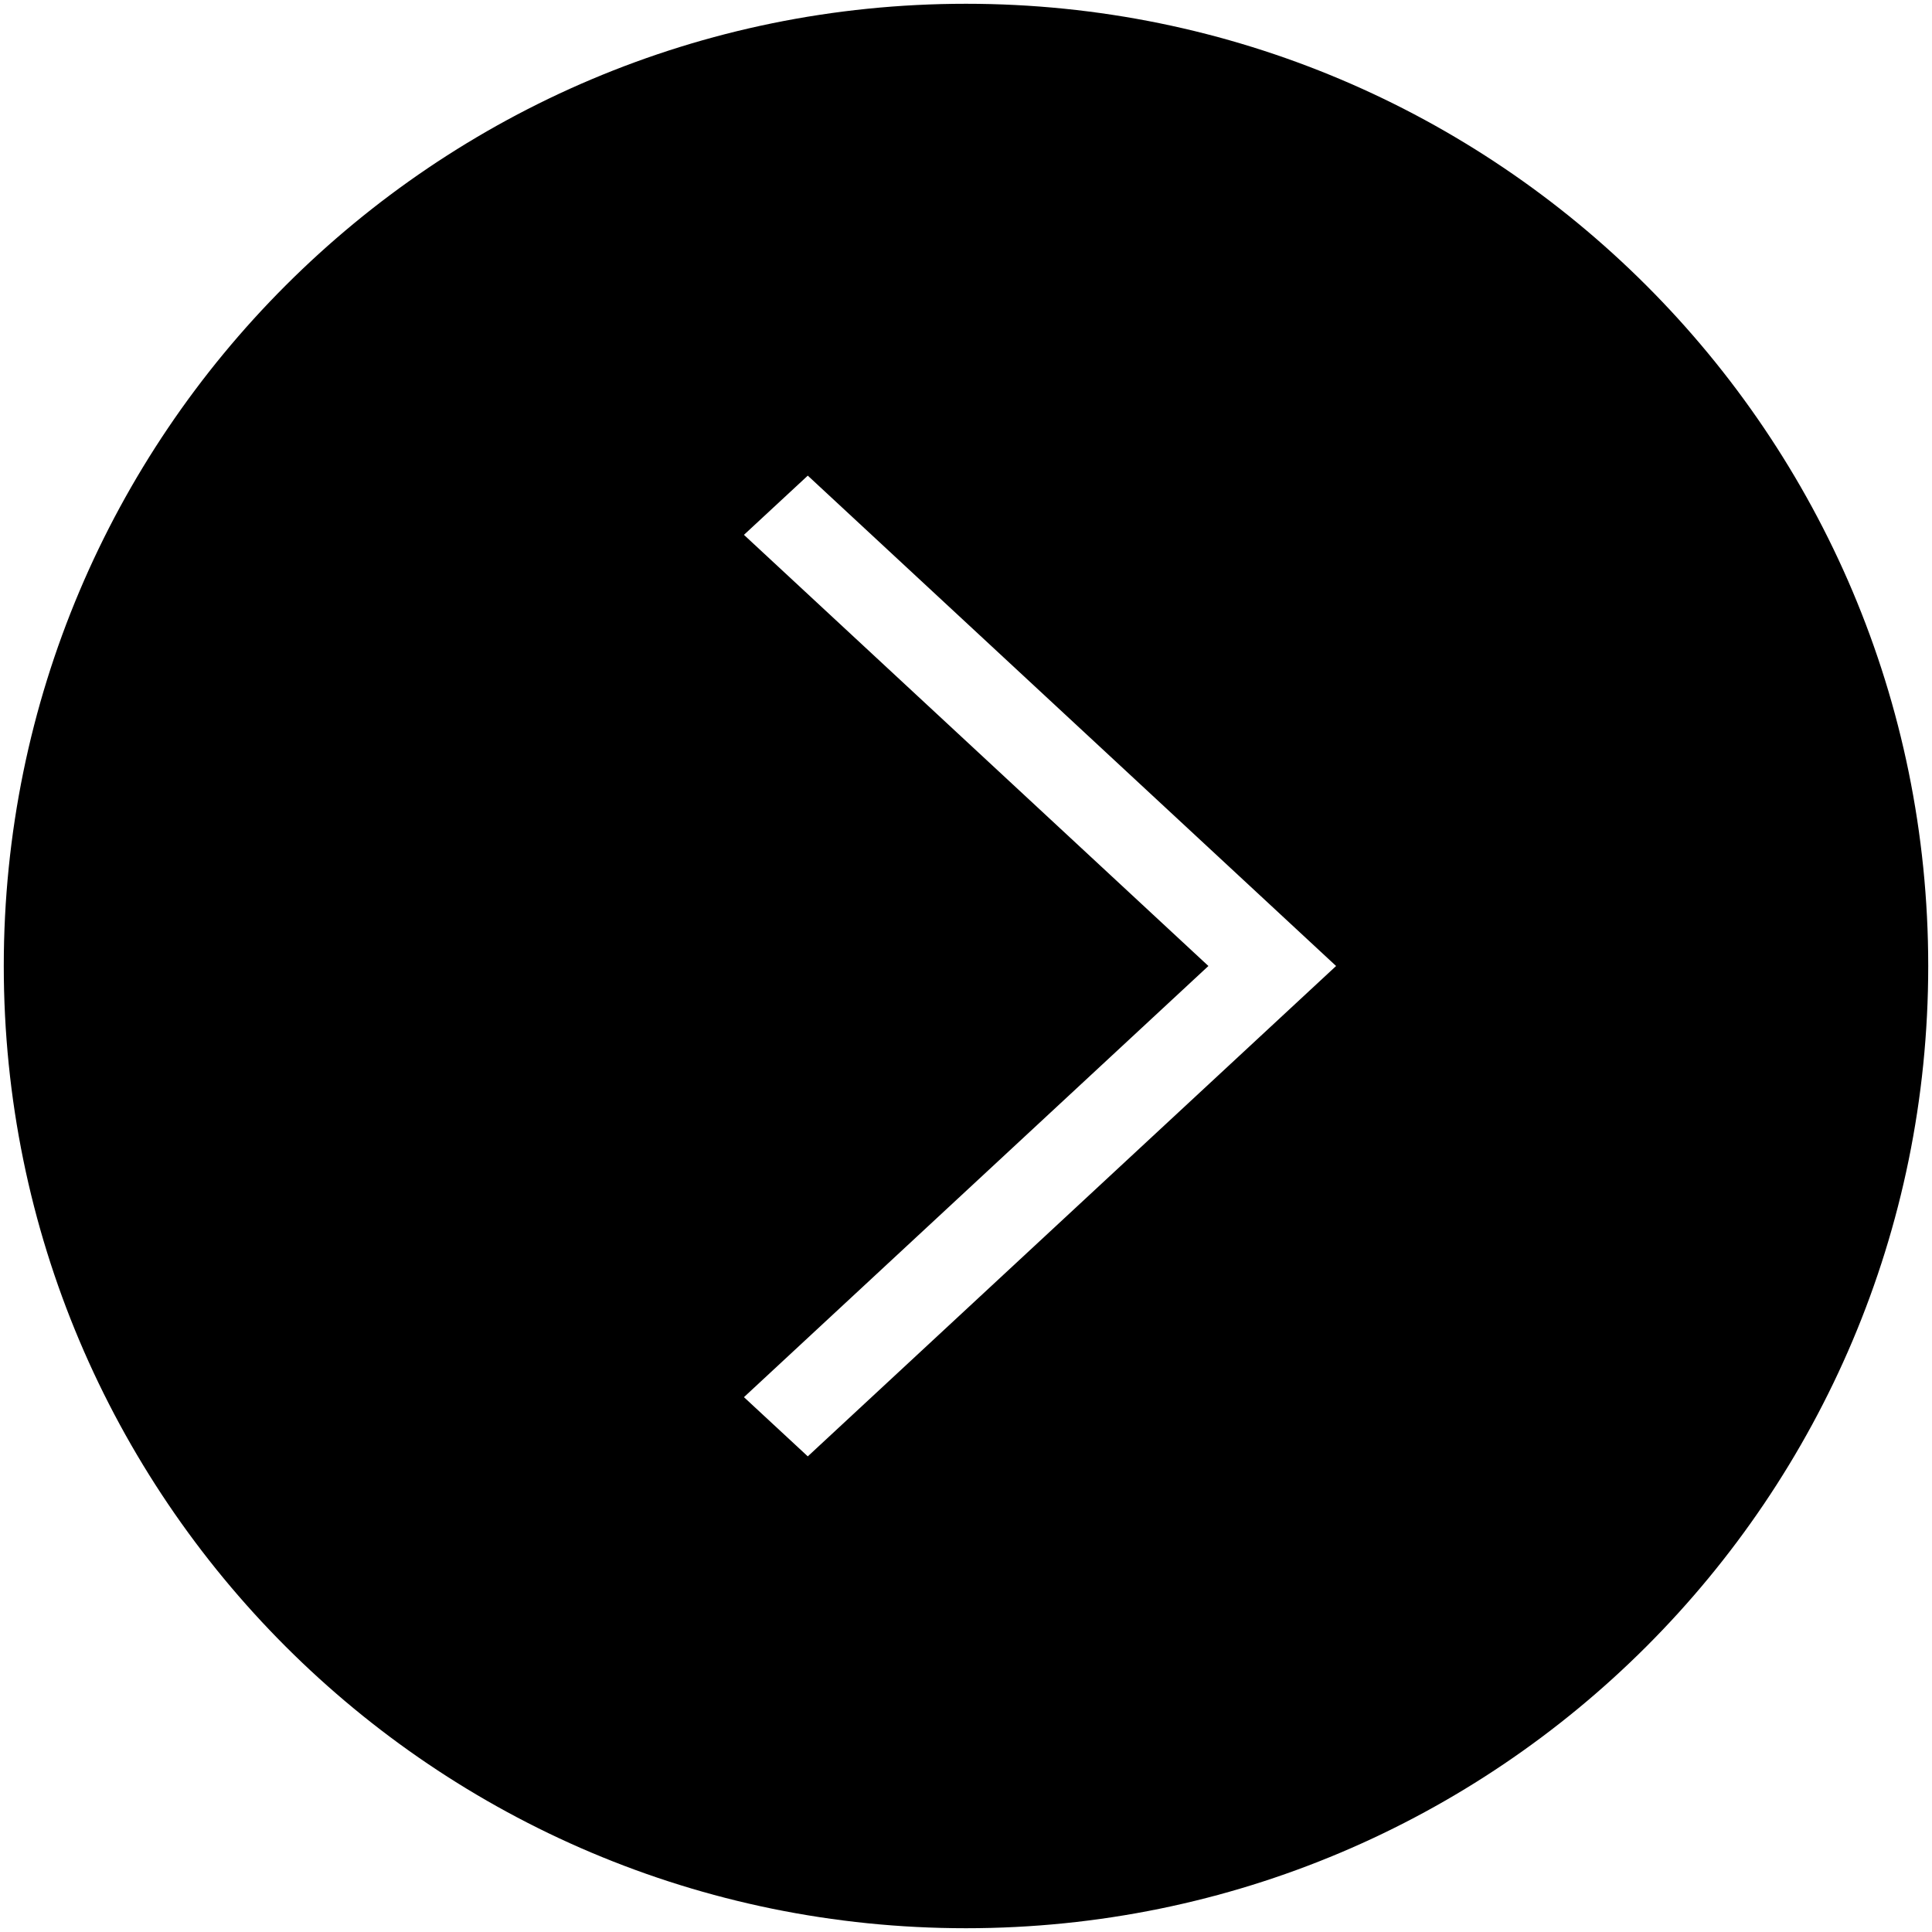
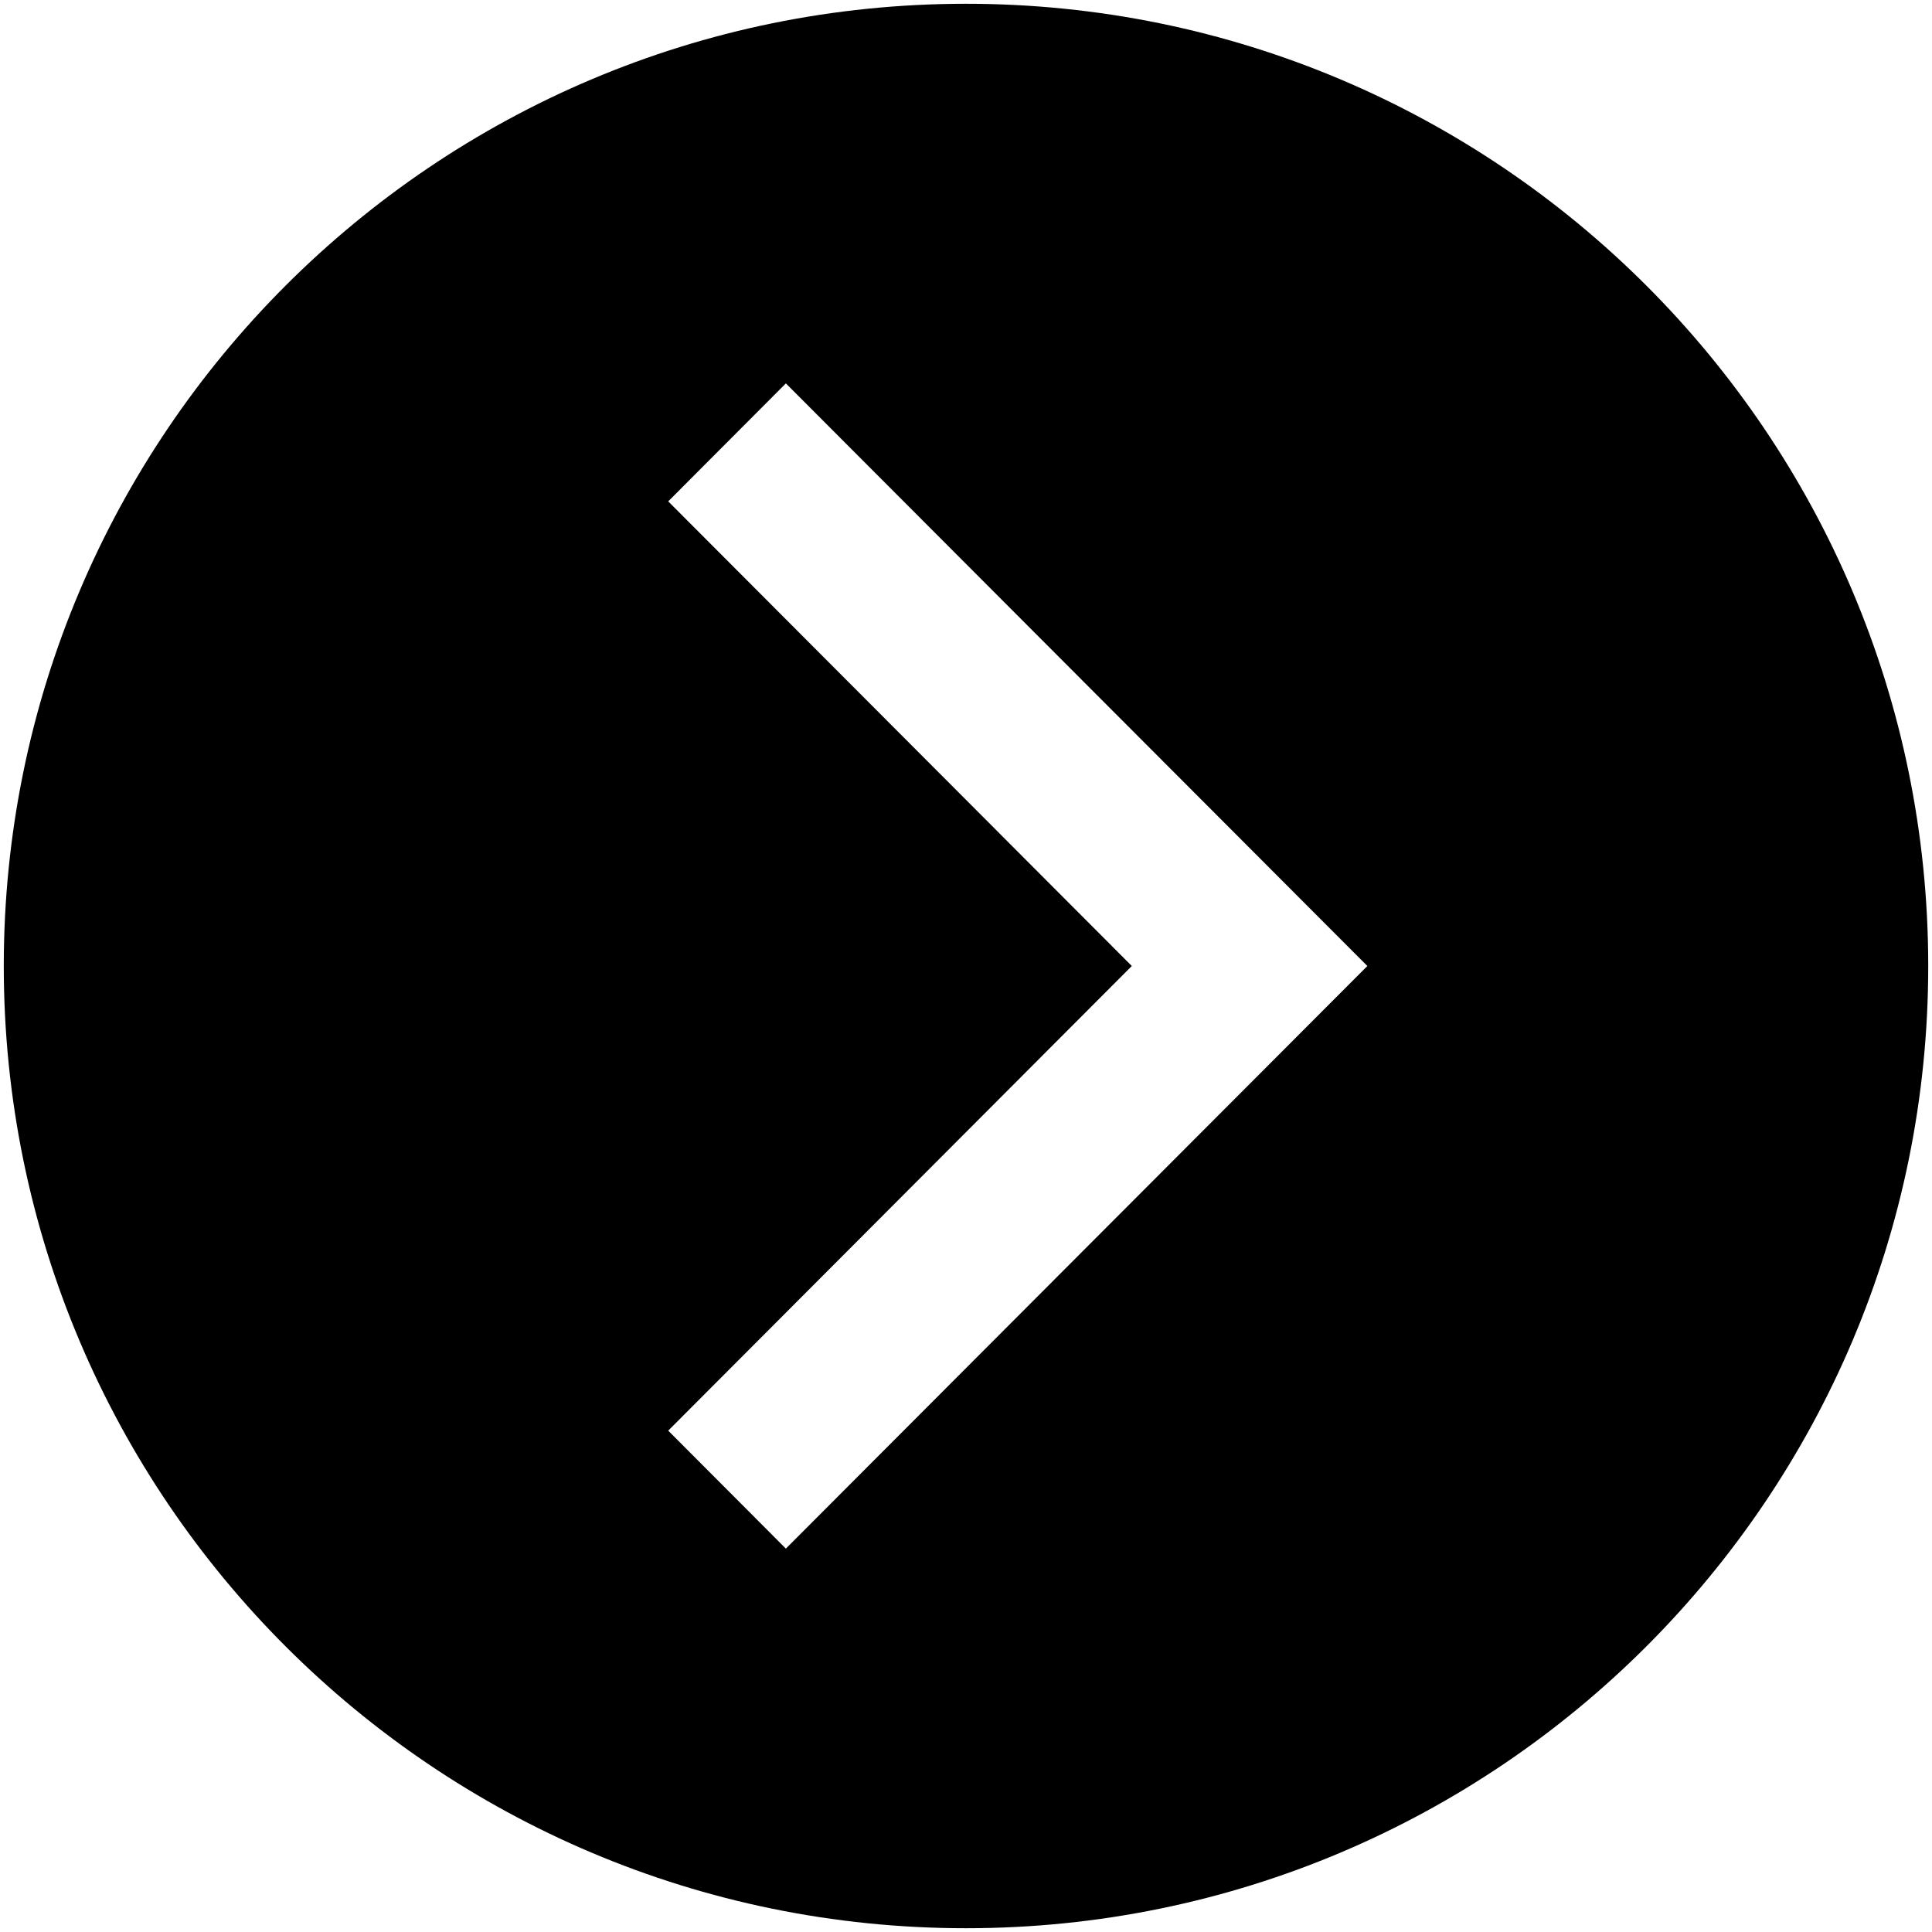
<svg xmlns="http://www.w3.org/2000/svg" viewBox="0 0 512 512" fill-rule="evenodd" clip-rule="evenodd" stroke-linejoin="round" stroke-miterlimit="1.414">
-   <path d="M1 256c0 140.863 114.137 255 255 255s255-114.137 255-255S396.863 1 256 1 1 115.137 1 256zm319.24 0L197.154 141.74l16.918-15.692L354.077 256 214.072 385.952l-16.918-15.692L320.24 256z" fill-rule="nonzero" />
+   <path d="M177.086 132.868l31.177-31.265L362.363 256l-154.1 154.397-31.177-31.265L299.938 256 177.086 132.868zM256 511c140.83 0 255-114.17 255-255C511 115.17 396.83 1 256 1 115.17 1 1 115.17 1 256c0 140.83 114.17 255 255 255" fill-rule="nonzero" />
</svg>
